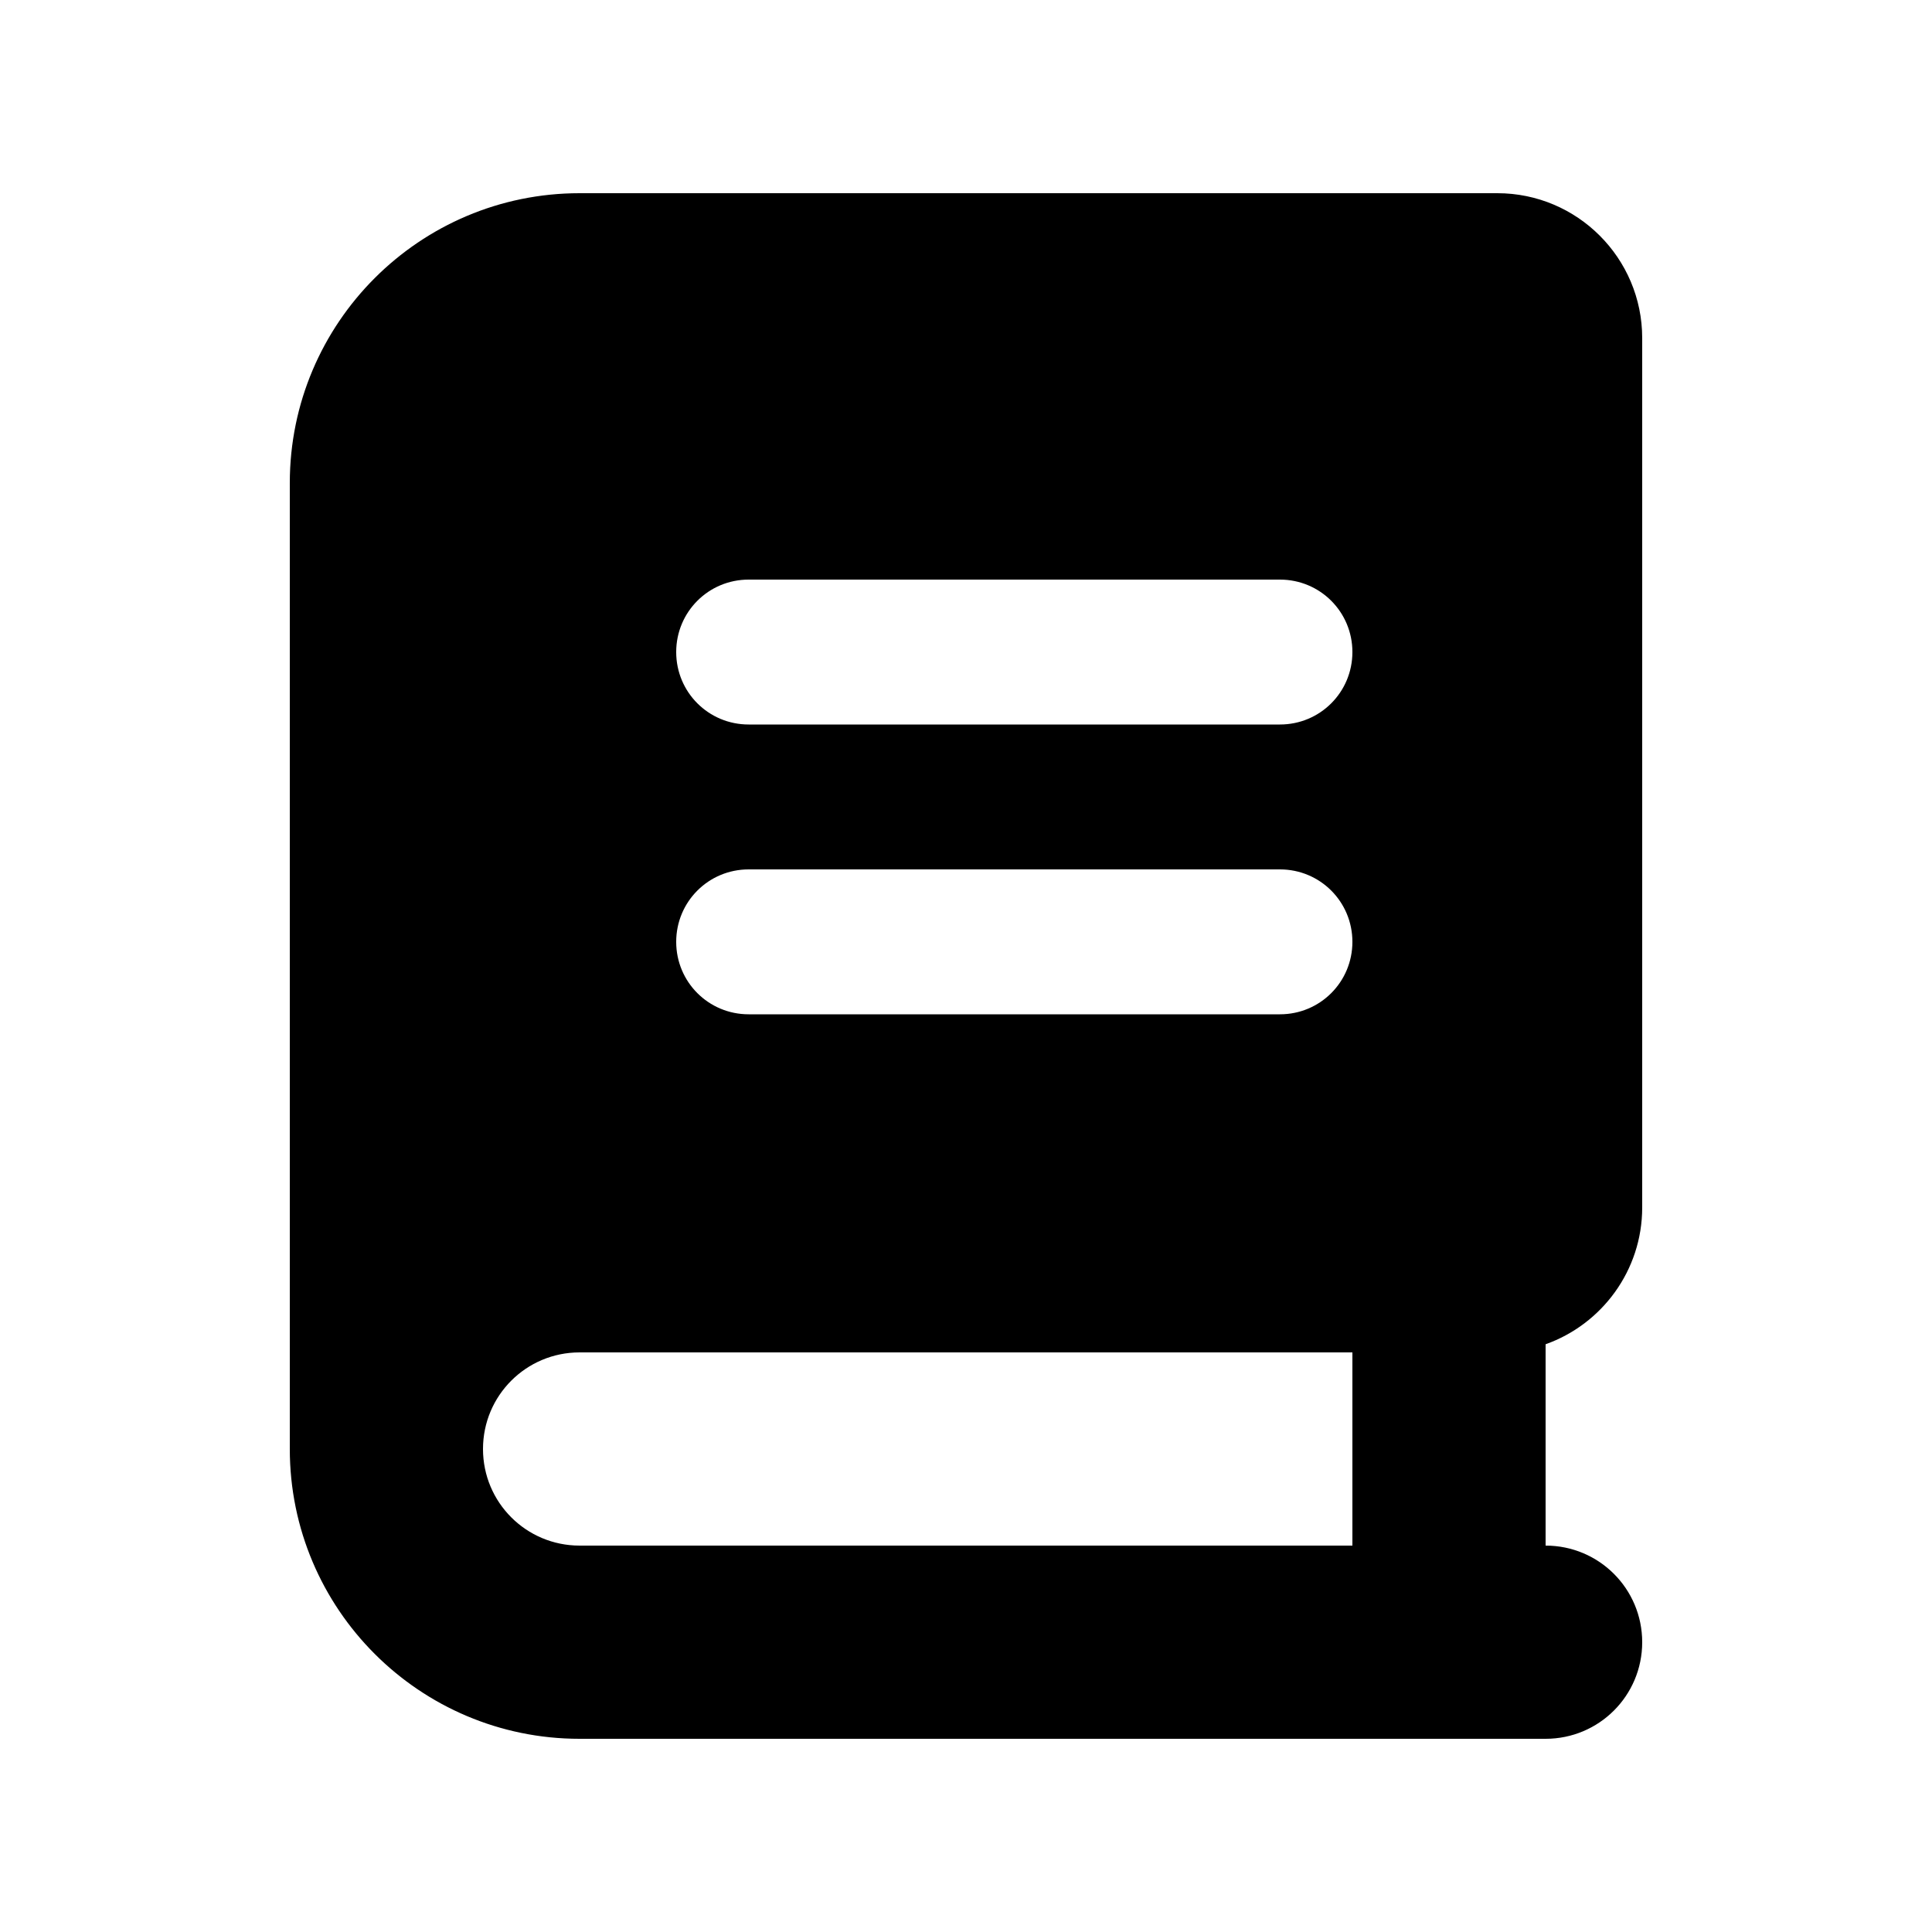
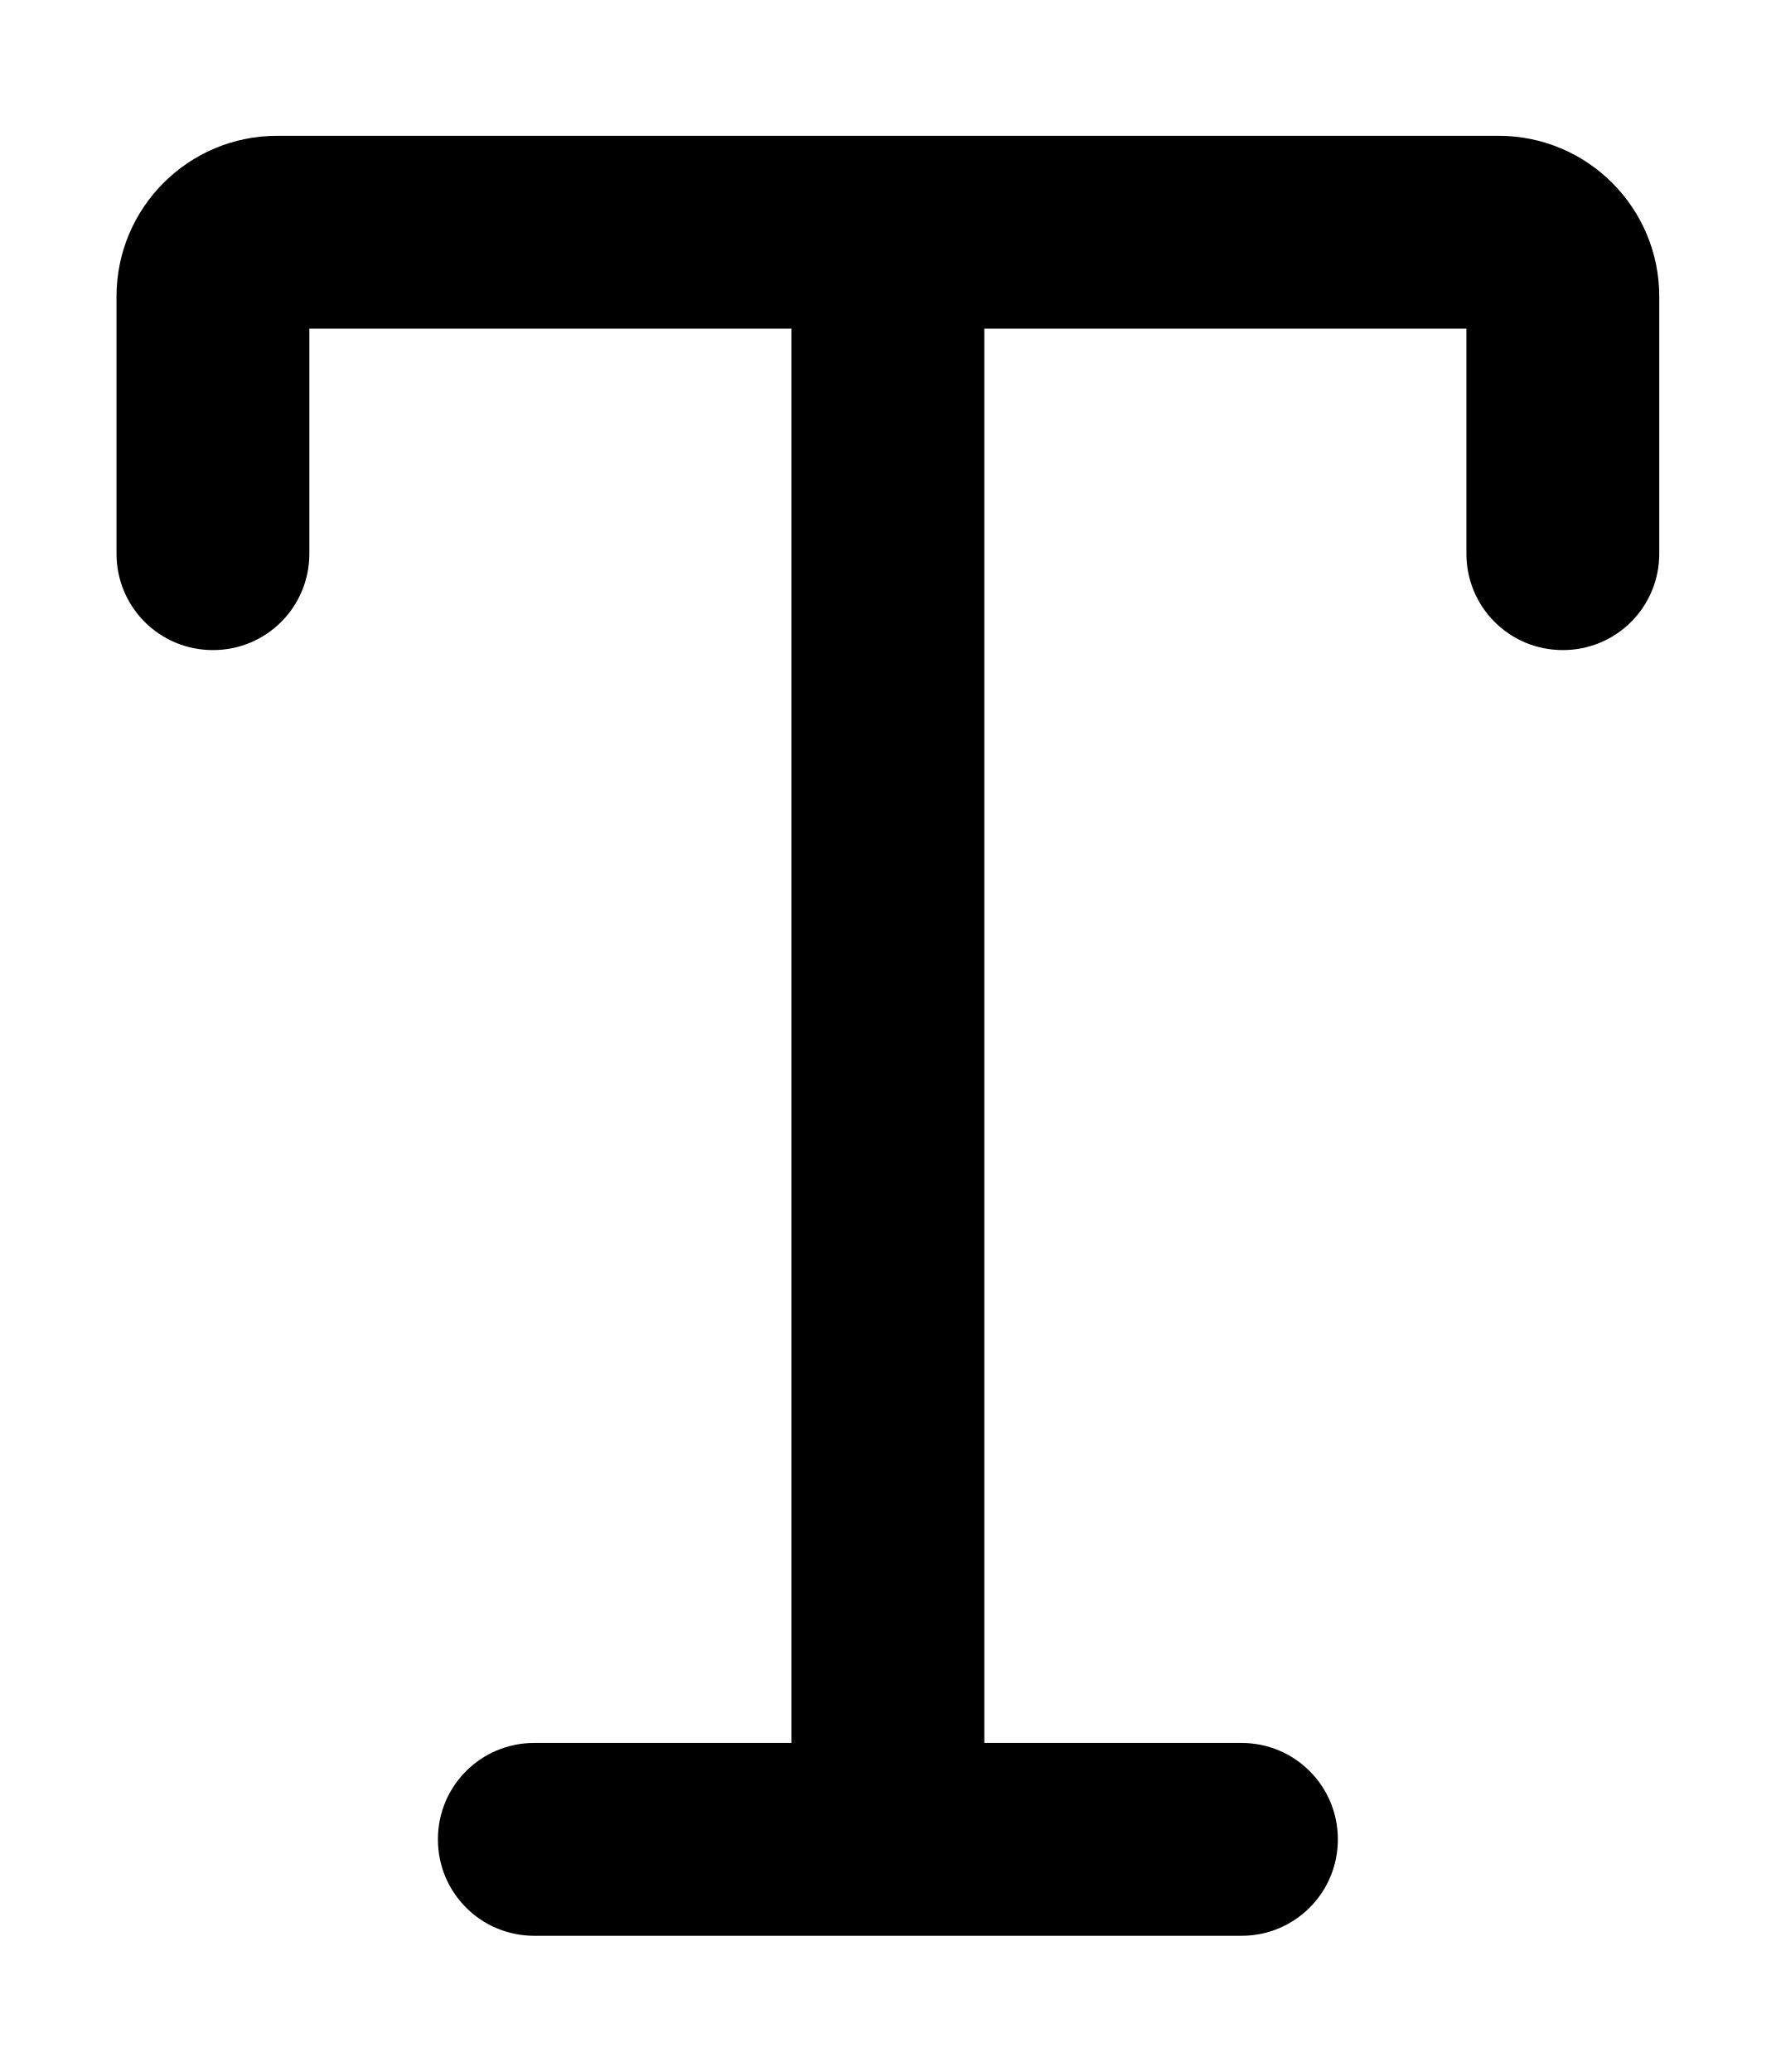
- <svg xmlns="http://www.w3.org/2000/svg" aria-hidden="true" focusable="false" role="img" viewBox="0 0 640 640">
-   <path fill="currentColor" d="M480 576L192 576C139 576 96 533 96 480L96 160C96 107 139 64 192 64L496 64C522.5 64 544 85.5 544 112L544 400C544 420.9 530.6 438.7 512 445.3L512 512C529.7 512 544 526.3 544 544C544 561.7 529.7 576 512 576L480 576zM192 448C174.3 448 160 462.3 160 480C160 497.7 174.3 512 192 512L448 512L448 448L192 448zM224 216C224 229.3 234.7 240 248 240L424 240C437.3 240 448 229.3 448 216C448 202.7 437.3 192 424 192L248 192C234.7 192 224 202.7 224 216zM248 288C234.7 288 224 298.7 224 312C224 325.3 234.7 336 248 336L424 336C437.3 336 448 325.3 448 312C448 298.7 437.3 288 424 288L248 288z" />
+ <svg xmlns="http://www.w3.org/2000/svg" aria-hidden="true" focusable="false" role="img" viewBox="0 0 442 515.7">
+   <path fill="currentColor" d="M77,137.8v-56h120v352h-64c-13.3,0-24,10.7-24,24s10.7,24,24,24h176c13.3,0,24-10.7,24-24s-10.7-24-24-24h-64V81.8h120v56c0,13.3,10.7,24,24,24s24-10.7,24-24v-64c0-22.1-17.9-40-40-40H69c-22.1,0-40,17.9-40,40v64c0,13.3,10.7,24,24,24s24-10.7,24-24Z" />
</svg>
